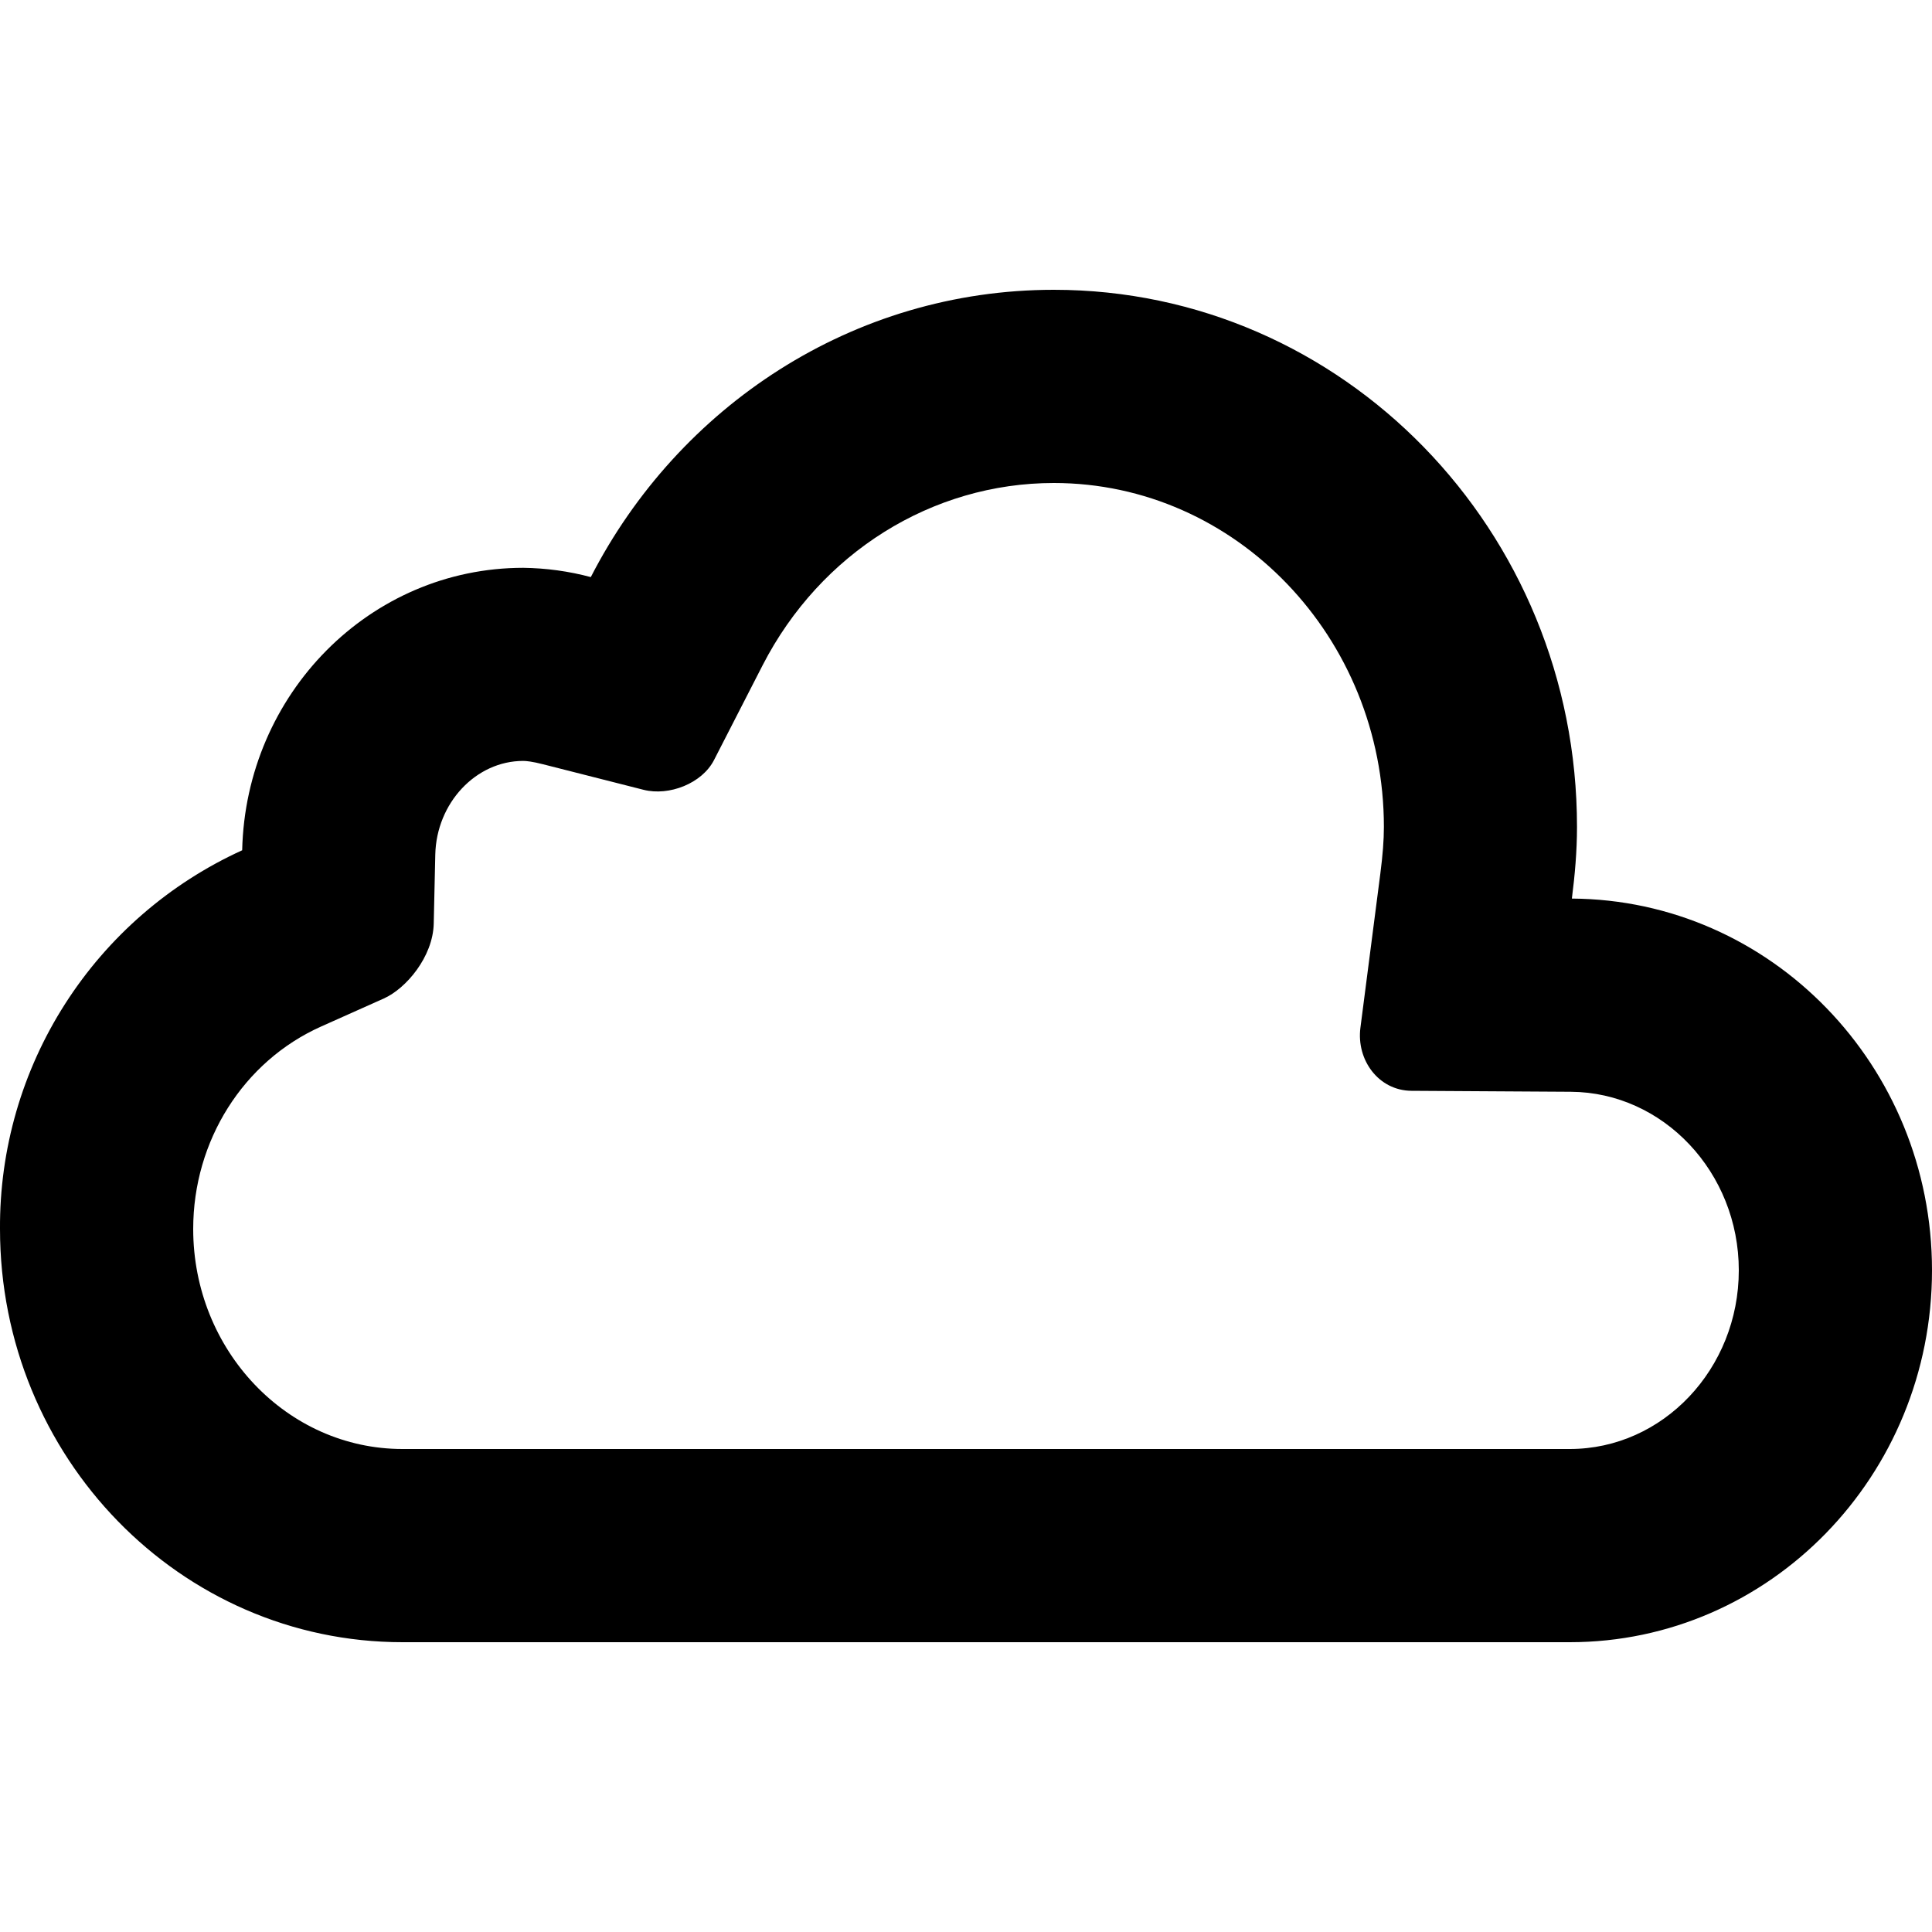
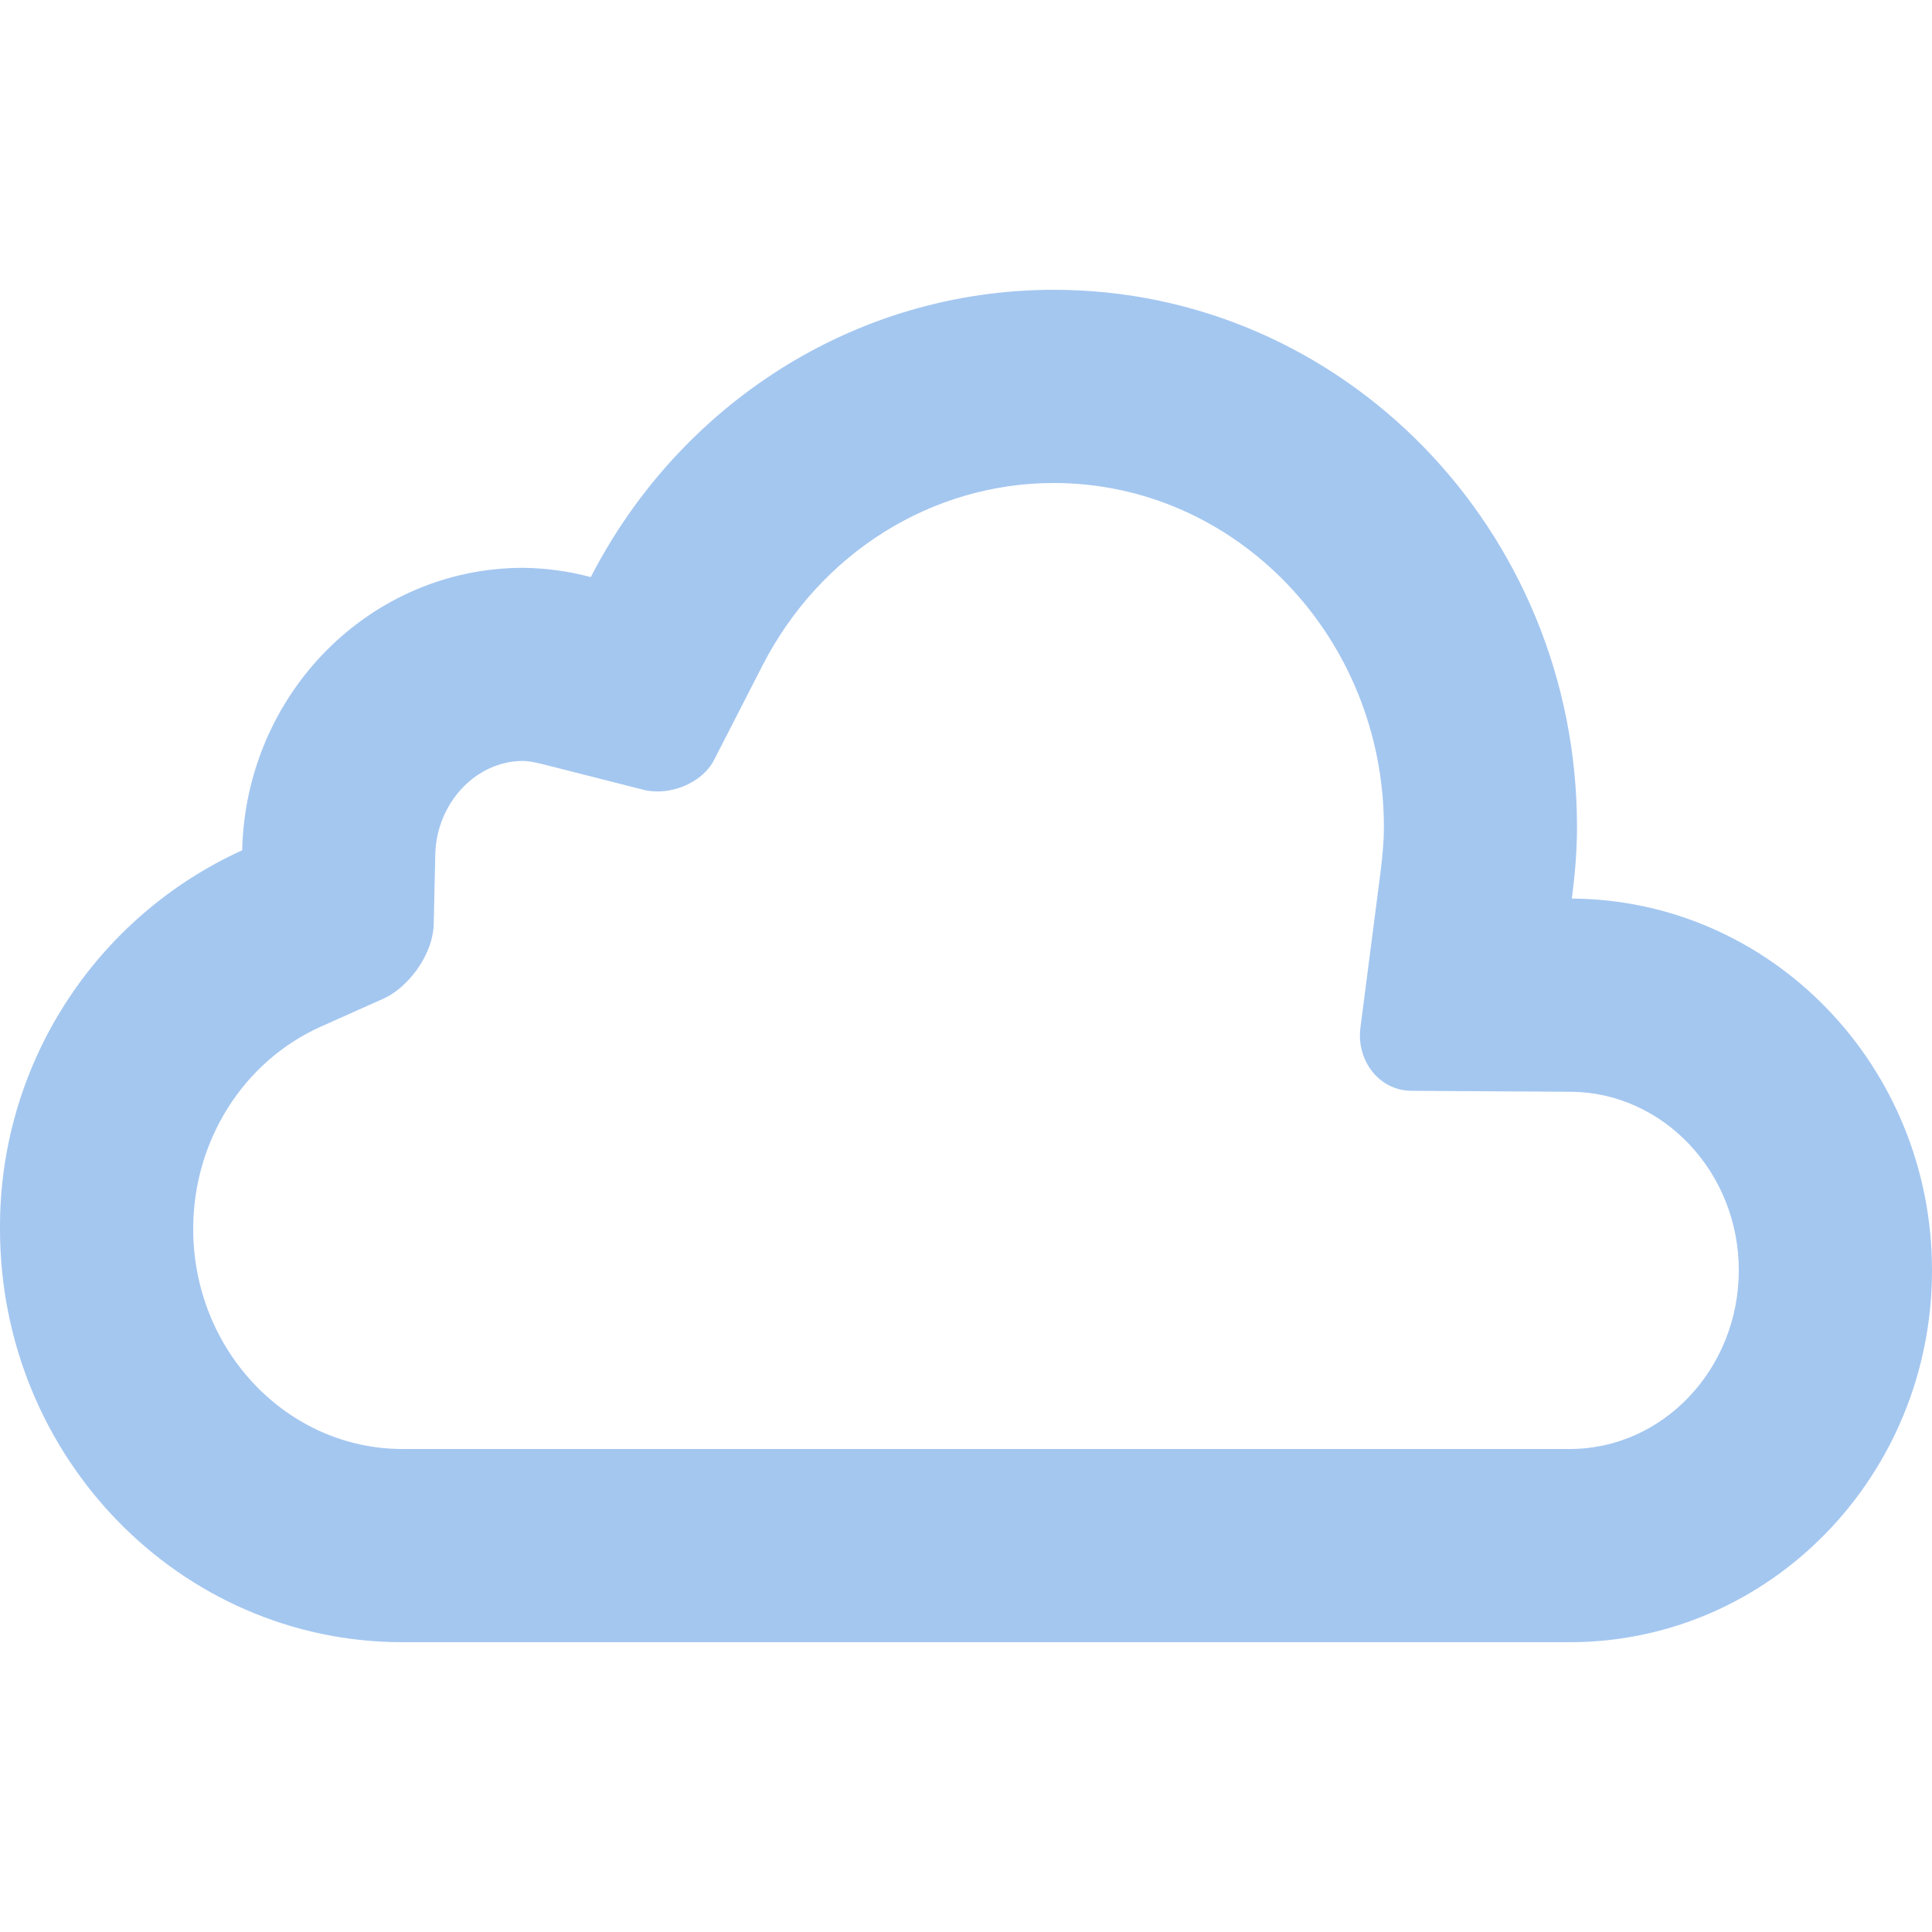
<svg xmlns="http://www.w3.org/2000/svg" width="20" height="20" viewBox="0 0 20 20" fill="none">
-   <path d="M10.909 5C12.793 5 14.326 6.598 14.326 8.561C14.326 8.697 14.314 8.851 14.289 9.045L14.083 10.639C14.04 10.971 14.269 11.289 14.611 11.292L16.261 11.302C17.219 11.308 18 12.137 18 13.15C18 14.17 17.215 15 16.25 15H4.167C2.972 15 2 13.978 2 12.722C2 11.809 2.519 10.987 3.323 10.627L3.974 10.336C4.204 10.233 4.482 9.905 4.49 9.561L4.506 8.847C4.518 8.312 4.927 7.877 5.416 7.877C5.448 7.877 5.51 7.883 5.623 7.912L6.662 8.176C6.927 8.243 7.268 8.11 7.392 7.867L7.895 6.886C8.493 5.723 9.648 5 10.909 5ZM10.909 3C8.828 3 7.023 4.207 6.116 5.974C5.888 5.913 5.653 5.881 5.417 5.878C3.83 5.878 2.544 7.182 2.507 8.802C1.756 9.144 1.119 9.696 0.674 10.392C0.229 11.087 -0.005 11.896 8.96974e-06 12.722C8.96974e-06 15.085 1.865 17 4.167 17H16.25C18.321 17 20 15.276 20 13.15C20 11.032 18.333 9.315 16.272 9.302C16.303 9.059 16.325 8.813 16.325 8.561C16.326 5.49 13.901 3 10.909 3Z" fill="black" />
+   <path d="M10.909 5C12.793 5 14.326 6.598 14.326 8.561C14.326 8.697 14.314 8.851 14.289 9.045L14.083 10.639C14.04 10.971 14.269 11.289 14.611 11.292L16.261 11.302C17.219 11.308 18 12.137 18 13.15C18 14.17 17.215 15 16.25 15H4.167C2.972 15 2 13.978 2 12.722C2 11.809 2.519 10.987 3.323 10.627L3.974 10.336C4.204 10.233 4.482 9.905 4.49 9.561L4.506 8.847C4.518 8.312 4.927 7.877 5.416 7.877C5.448 7.877 5.51 7.883 5.623 7.912L6.662 8.176C6.927 8.243 7.268 8.11 7.392 7.867L7.895 6.886C8.493 5.723 9.648 5 10.909 5ZM10.909 3C8.828 3 7.023 4.207 6.116 5.974C5.888 5.913 5.653 5.881 5.417 5.878C3.83 5.878 2.544 7.182 2.507 8.802C1.756 9.144 1.119 9.696 0.674 10.392C0.229 11.087 -0.005 11.896 8.96974e-06 12.722C8.96974e-06 15.085 1.865 17 4.167 17H16.25C18.321 17 20 15.276 20 13.15C20 11.032 18.333 9.315 16.272 9.302C16.303 9.059 16.325 8.813 16.325 8.561C16.326 5.49 13.901 3 10.909 3Z" fill="#a4c7f0" />
</svg>
